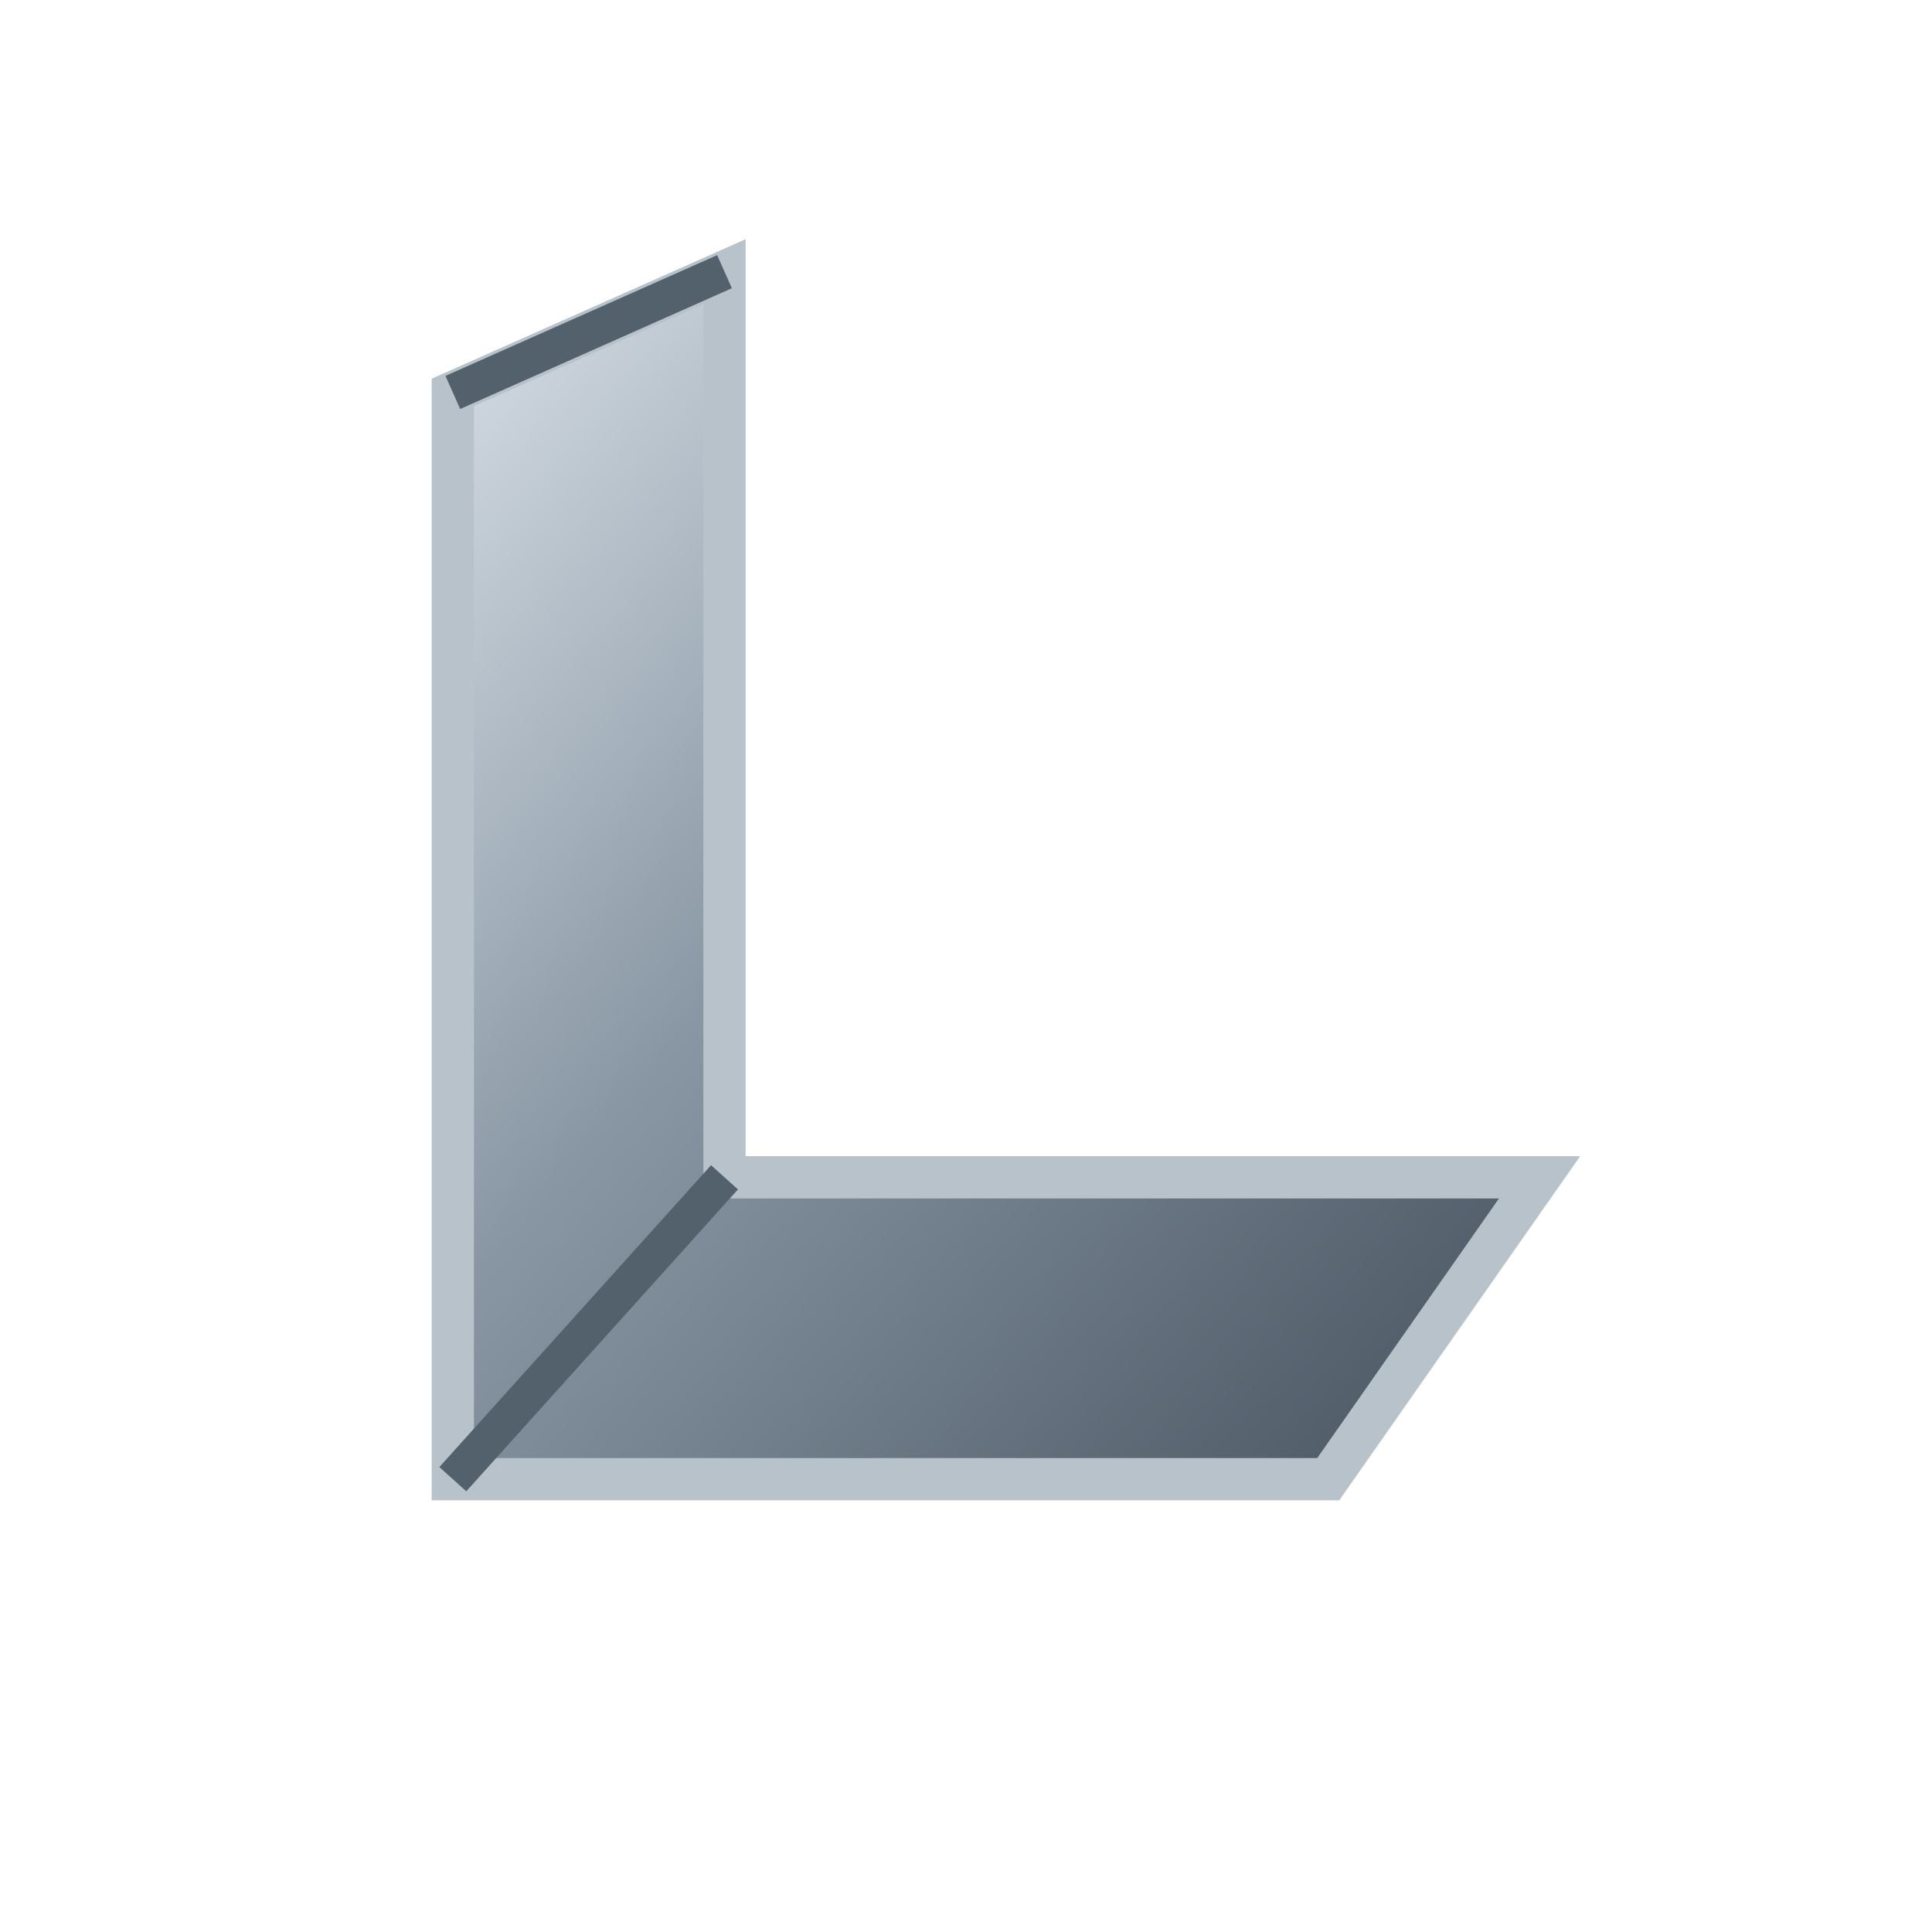
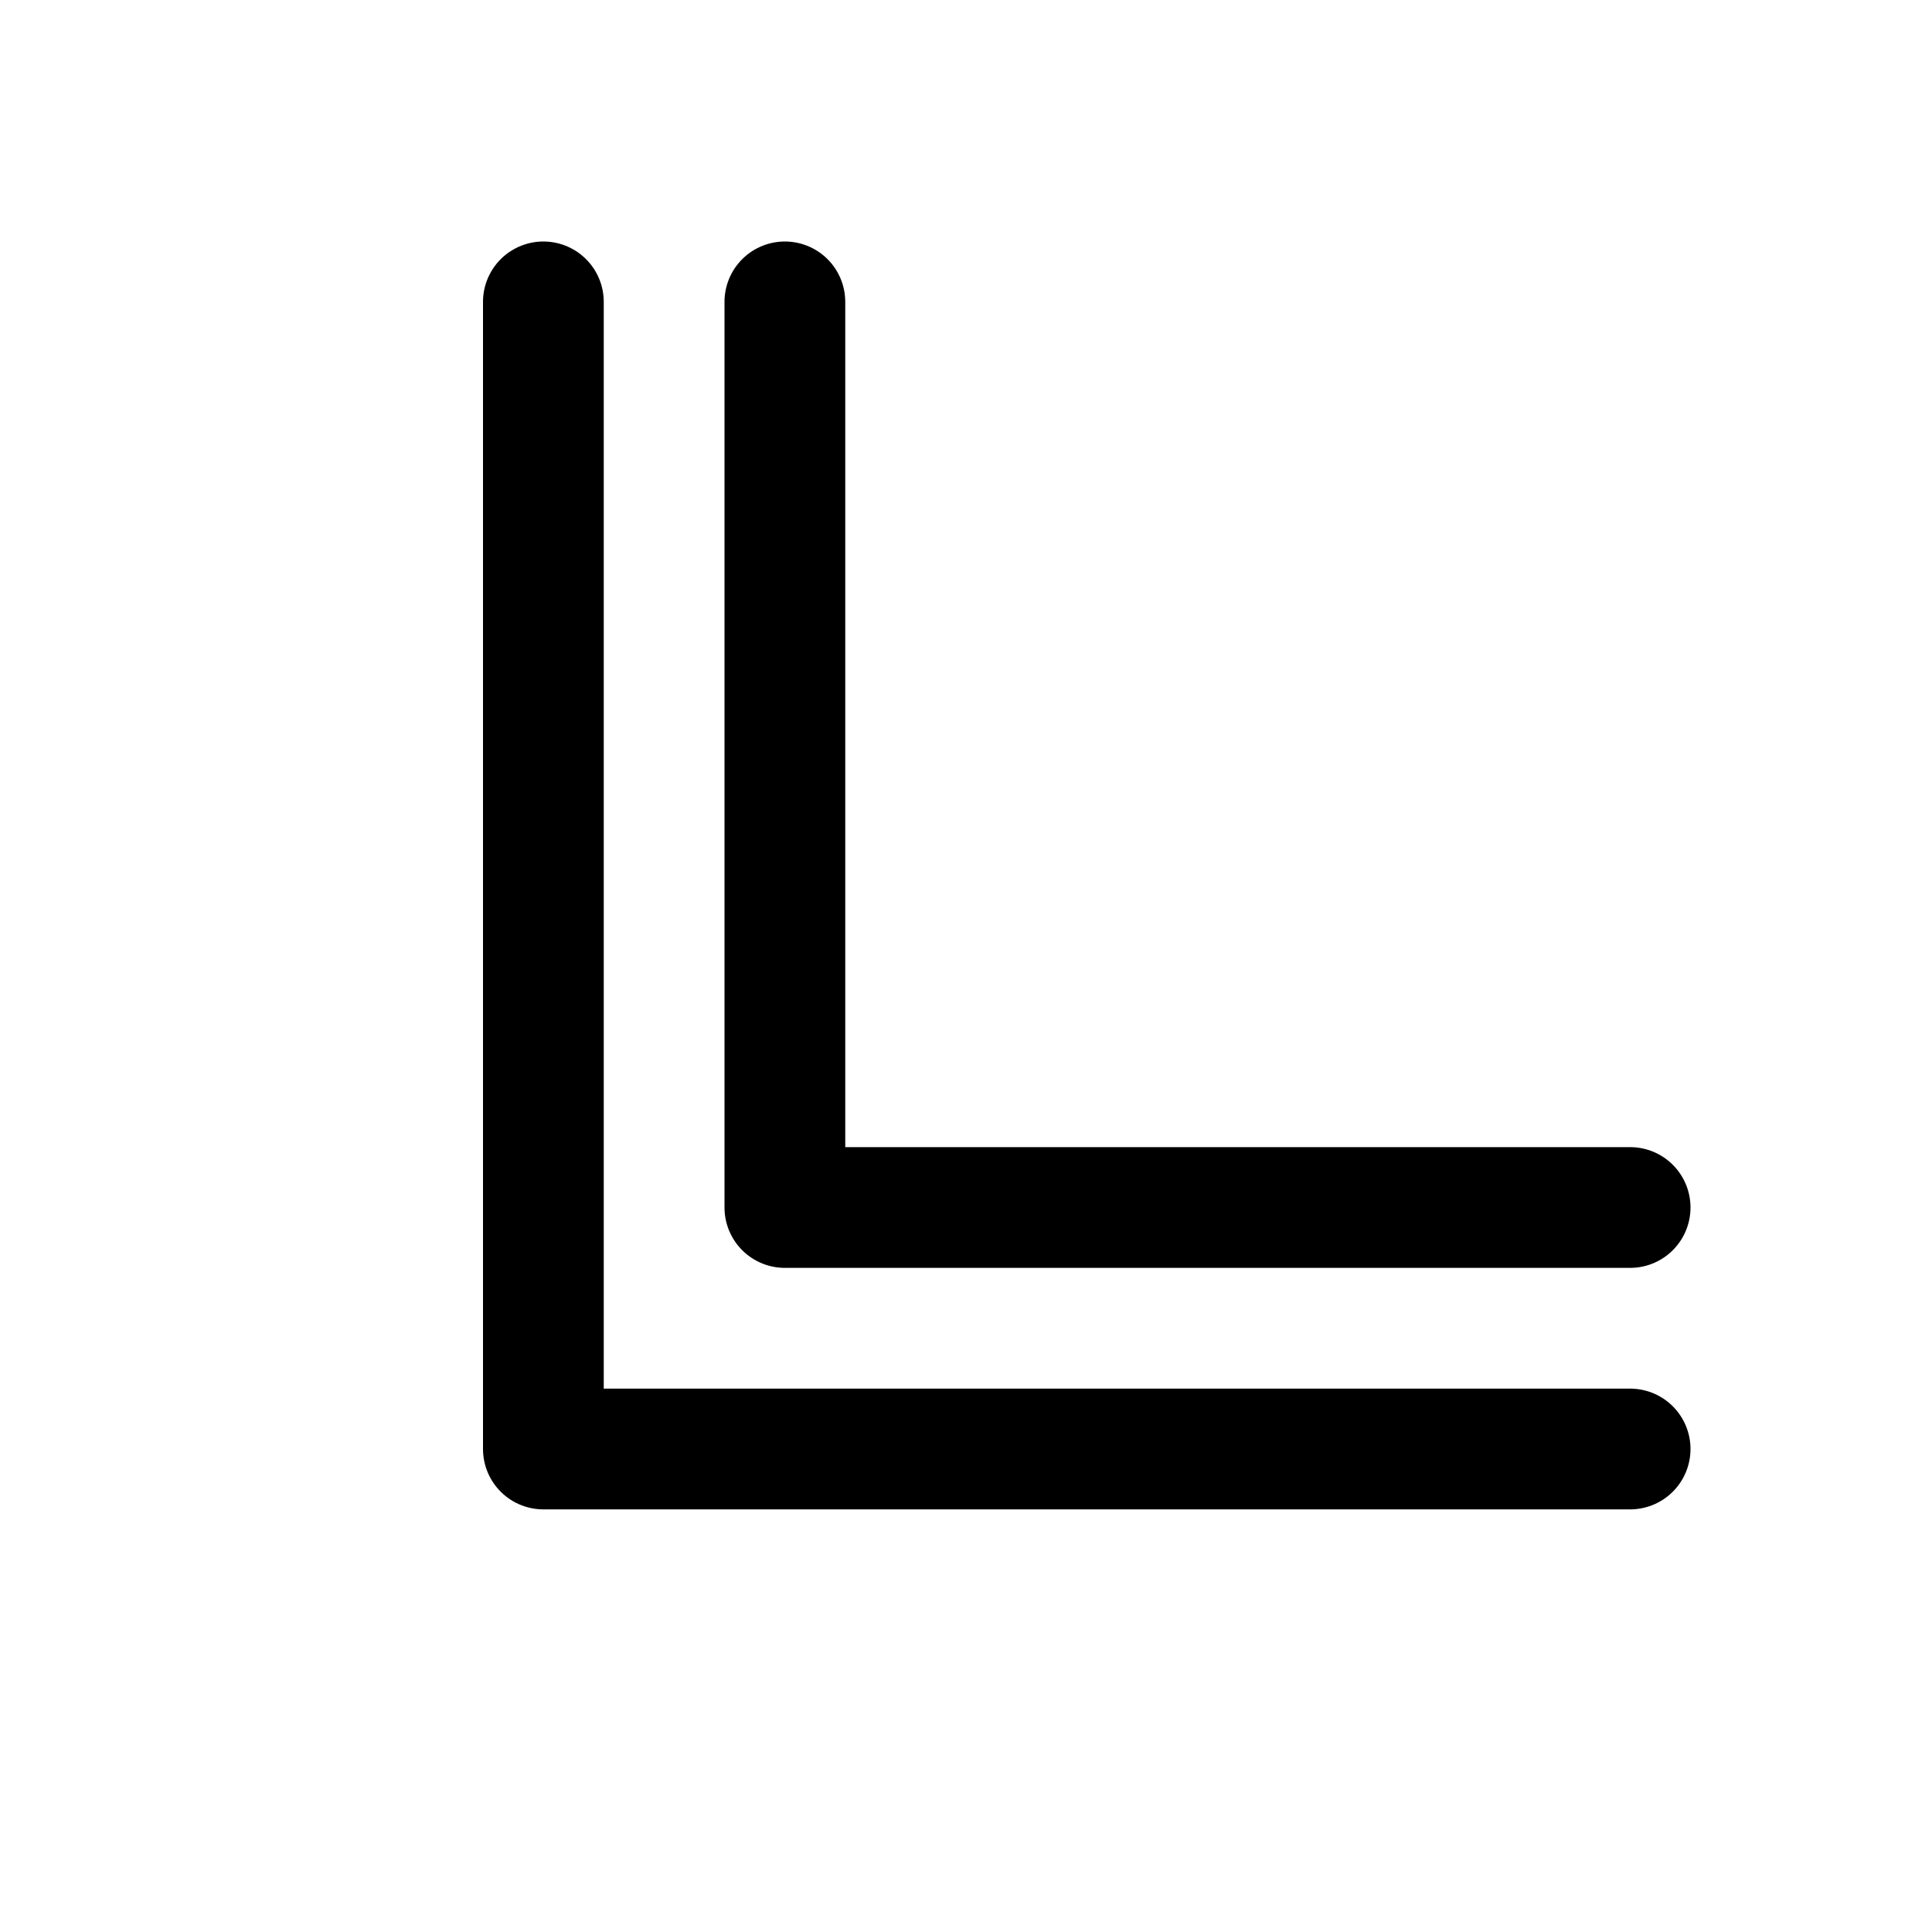
- <svg xmlns="http://www.w3.org/2000/svg" viewBox="0 0 64 64" fill="none" role="img">
-   <defs>
-     <linearGradient id="steel" x1="0" y1="0" x2="1" y2="1">
-       <stop offset="0" stop-color="#d8e0e7" />
-       <stop offset=".42" stop-color="#8997a4" />
-       <stop offset="1" stop-color="#46525e" />
-     </linearGradient>
-     <linearGradient id="dark" x1="0" y1="0" x2="1" y2="1">
-       <stop offset="0" stop-color="#82909c" />
-       <stop offset="1" stop-color="#303a44" />
-     </linearGradient>
-   </defs>
-   <path d="M15 49V13l9-4v30h27l-7 10z" fill="url(#steel)" stroke="#b8c2ca" stroke-width="1.4" />
-   <path d="m24 39-9 10M24 9l-9 4" stroke="#53616d" stroke-width="1.2" />
+ <svg xmlns="http://www.w3.org/2000/svg" viewBox="0 0 32 32" fill="none">
+   <g stroke="currentColor" stroke-width="2" stroke-linecap="round" stroke-linejoin="round">
+     <path d="M9 5v19h18M13 5v15h14" />
+   </g>
</svg>
